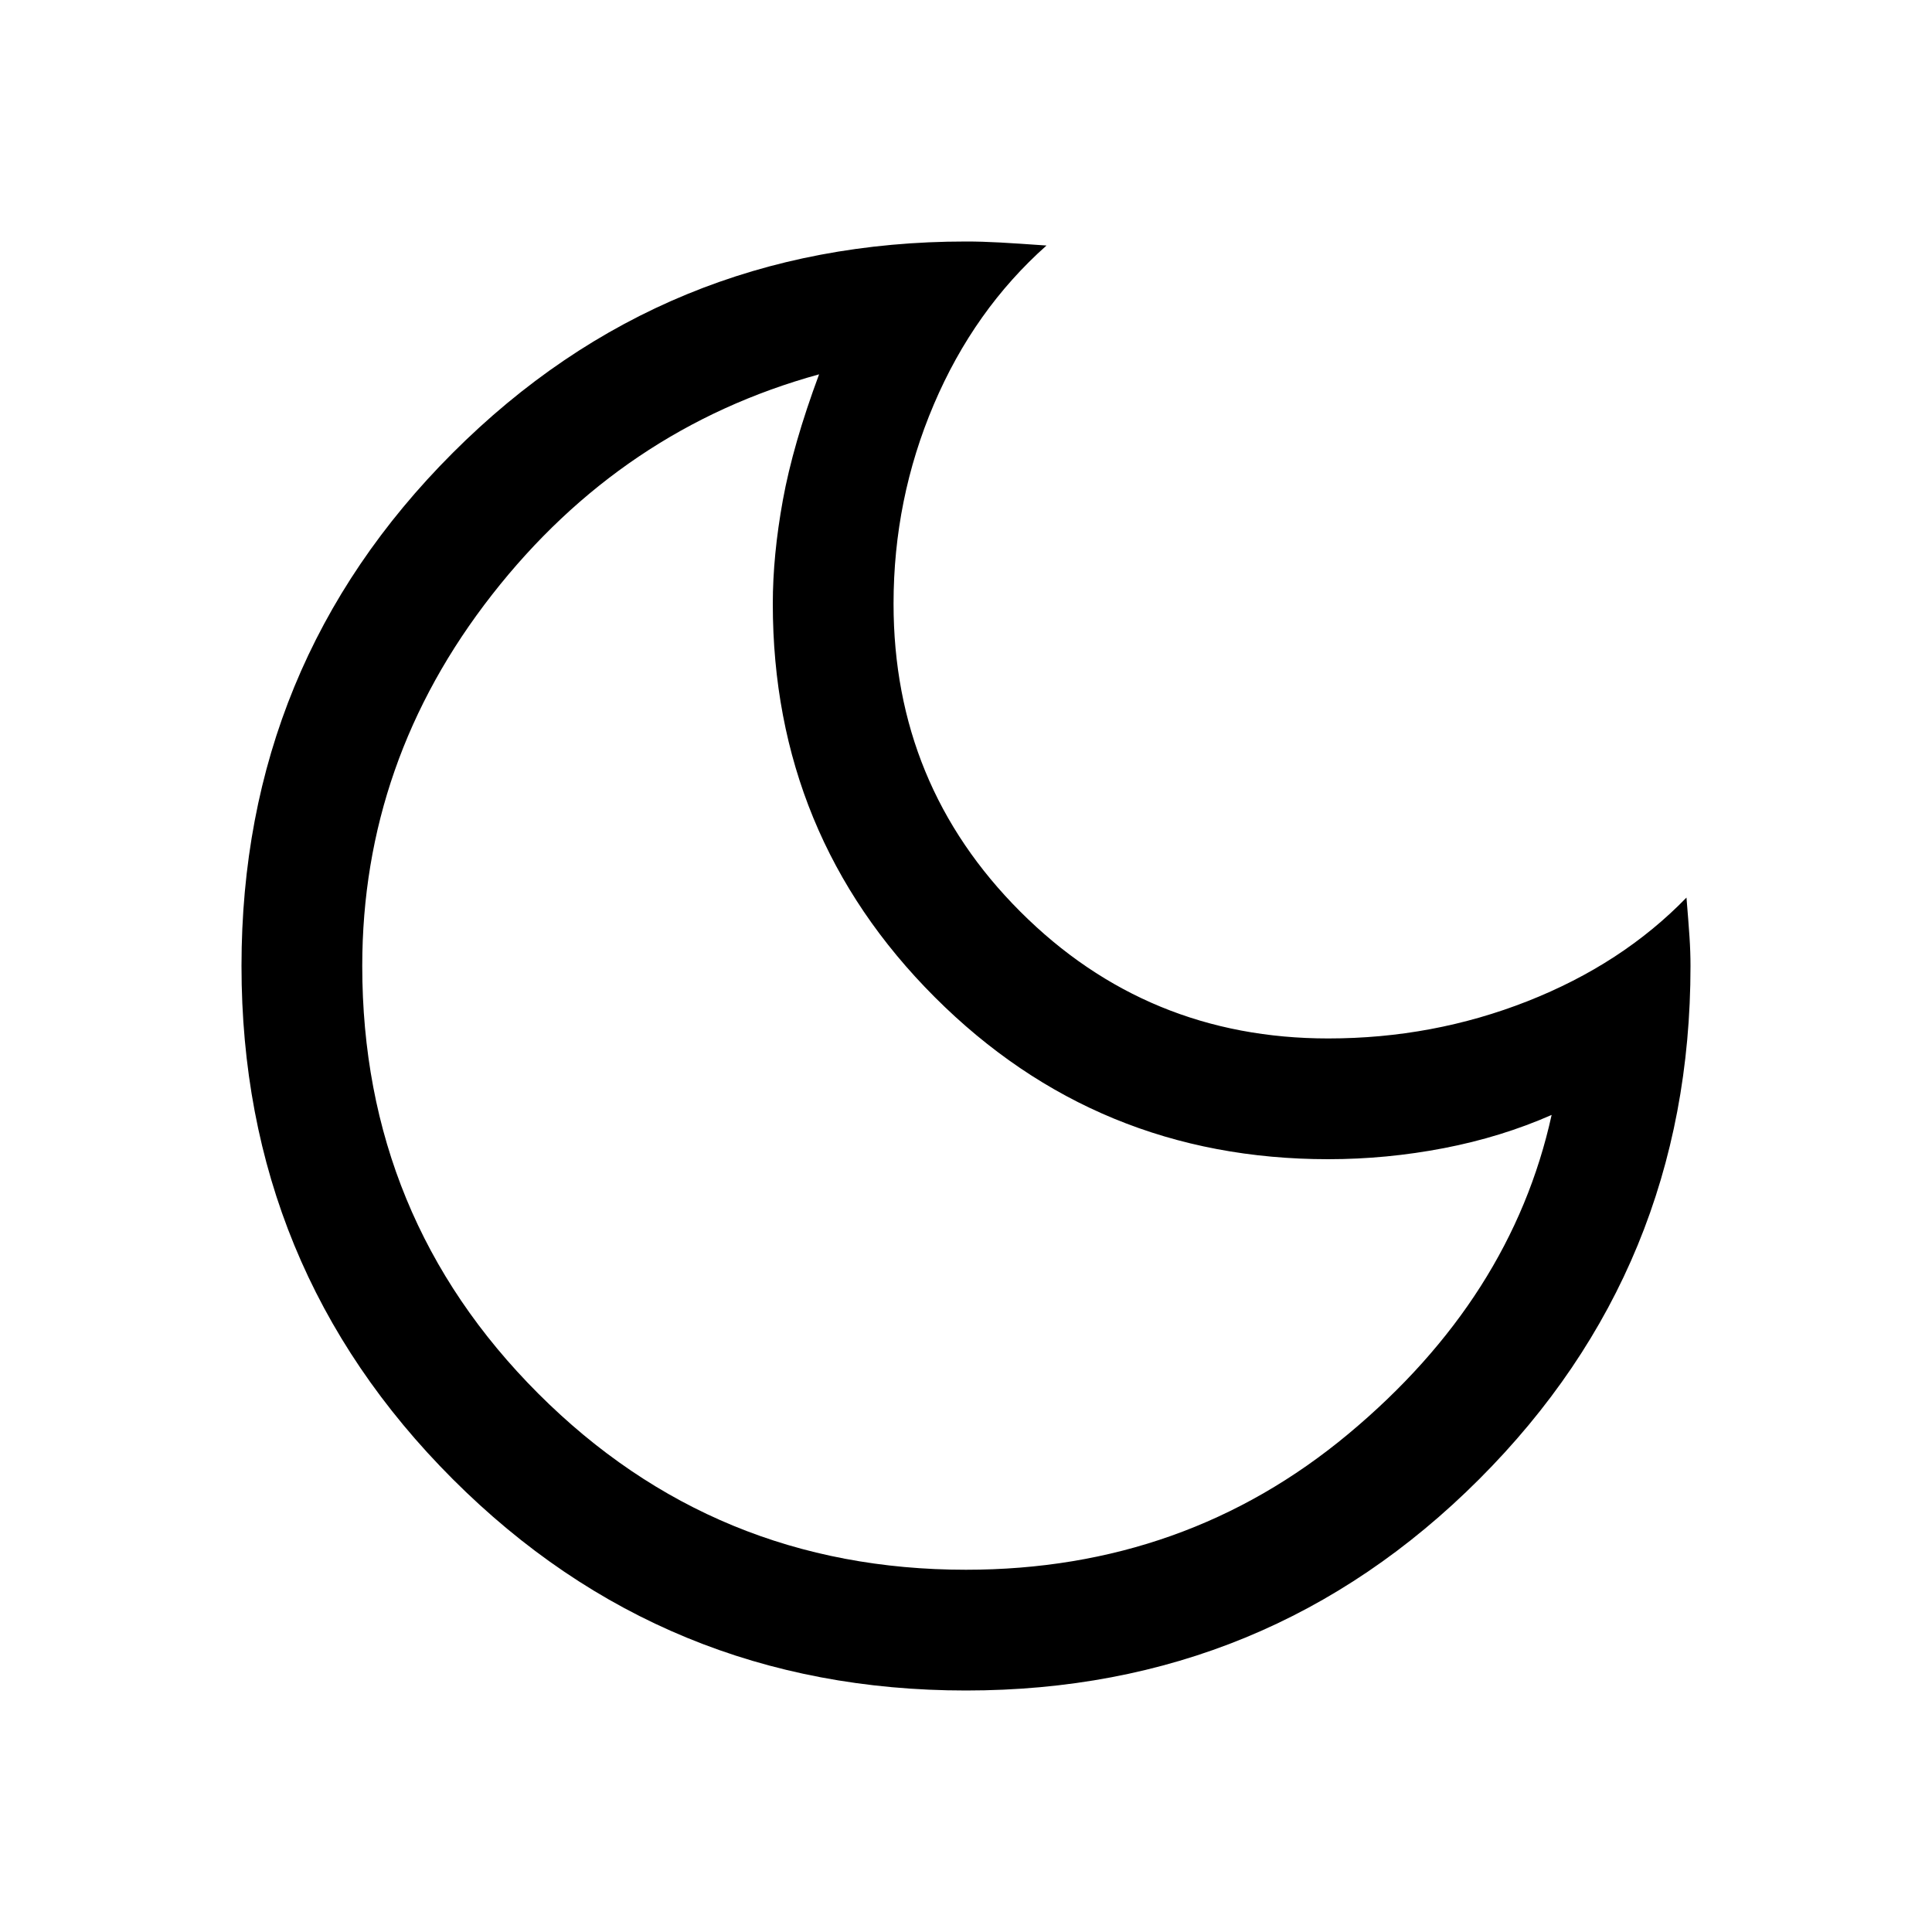
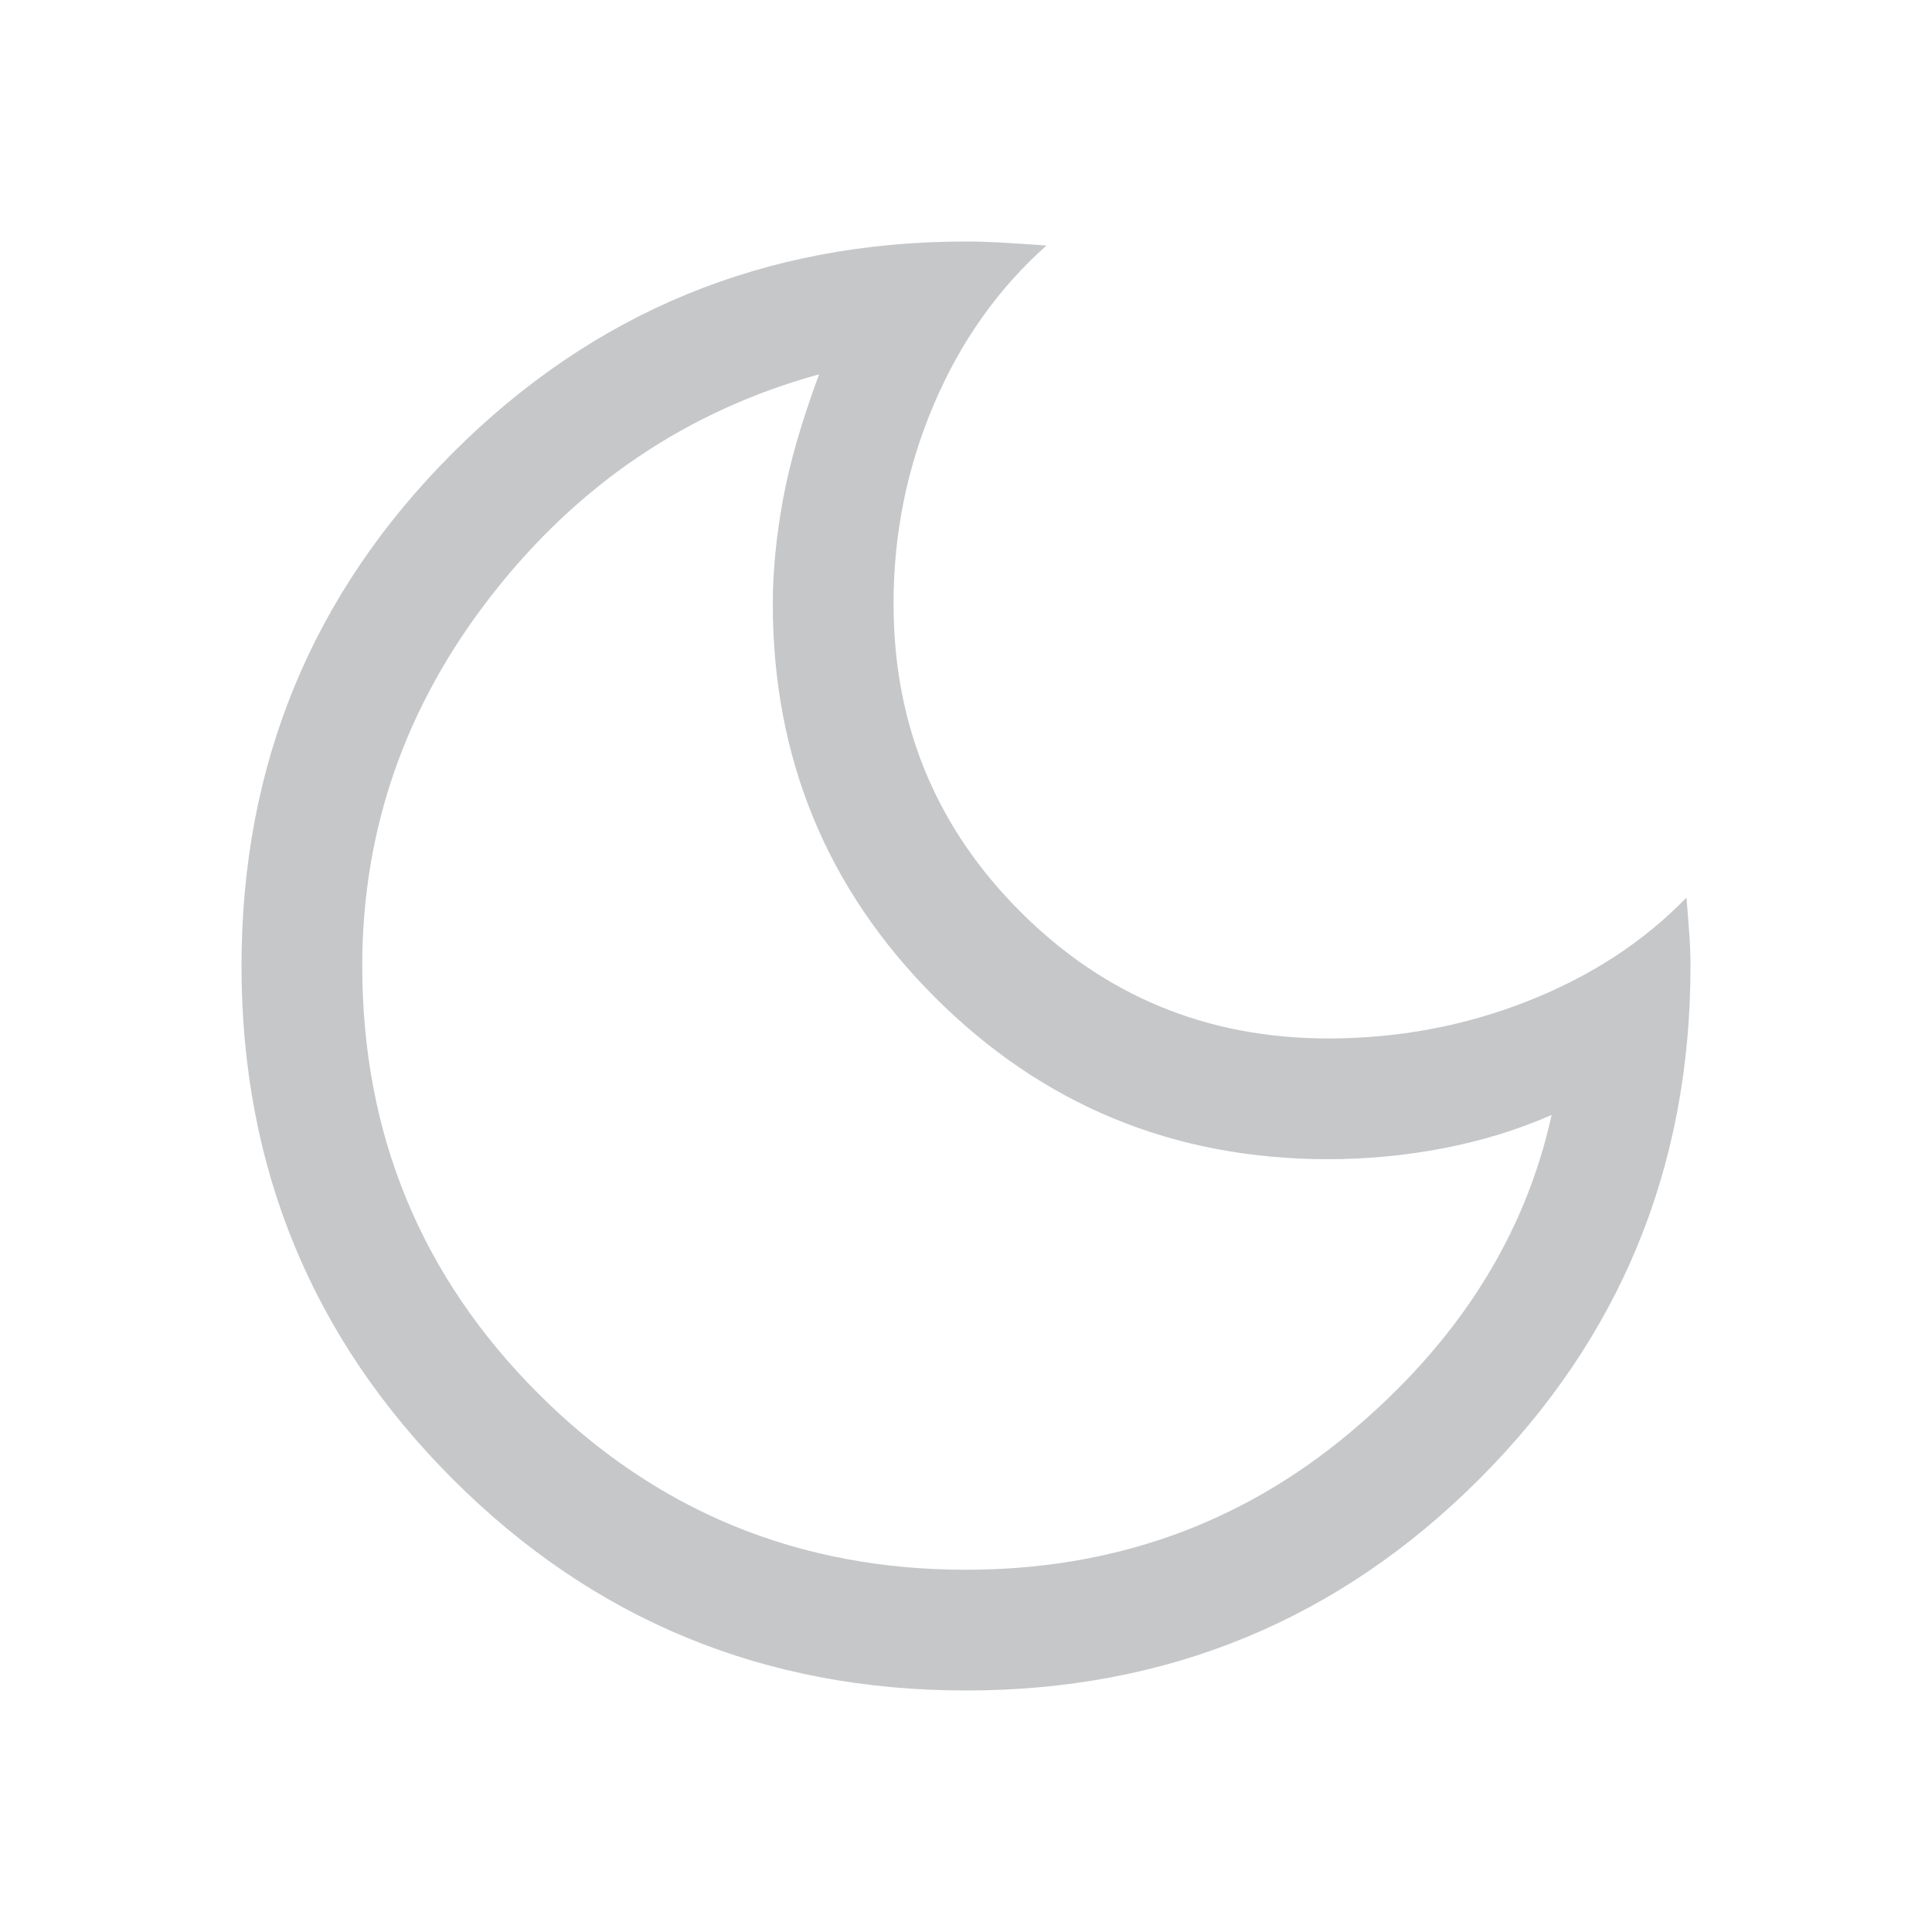
- <svg xmlns="http://www.w3.org/2000/svg" height="48" width="48">
+ <svg xmlns="http://www.w3.org/2000/svg" height="48" width="48" fill="#c6c7c9">
  <path d="M24 42q-7.5 0-12.75-5.25T6 24q0-7.5 5.25-12.75T24 6q.4 0 .85.025.45.025 1.15.075-1.8 1.6-2.8 3.95-1 2.35-1 4.95 0 4.5 3.15 7.65Q28.5 25.8 33 25.8q2.6 0 4.95-.925T41.9 22.3q.05.6.075.975Q42 23.65 42 24q0 7.5-5.25 12.75T24 42Zm0-3q5.45 0 9.5-3.375t5.05-7.925q-1.25.55-2.675.825Q34.45 28.8 33 28.8q-5.75 0-9.775-4.025T19.2 15q0-1.2.25-2.575.25-1.375.9-3.125-4.9 1.35-8.125 5.475Q9 18.9 9 24q0 6.25 4.375 10.625T24 39Zm-.2-14.85Z" />
</svg>
